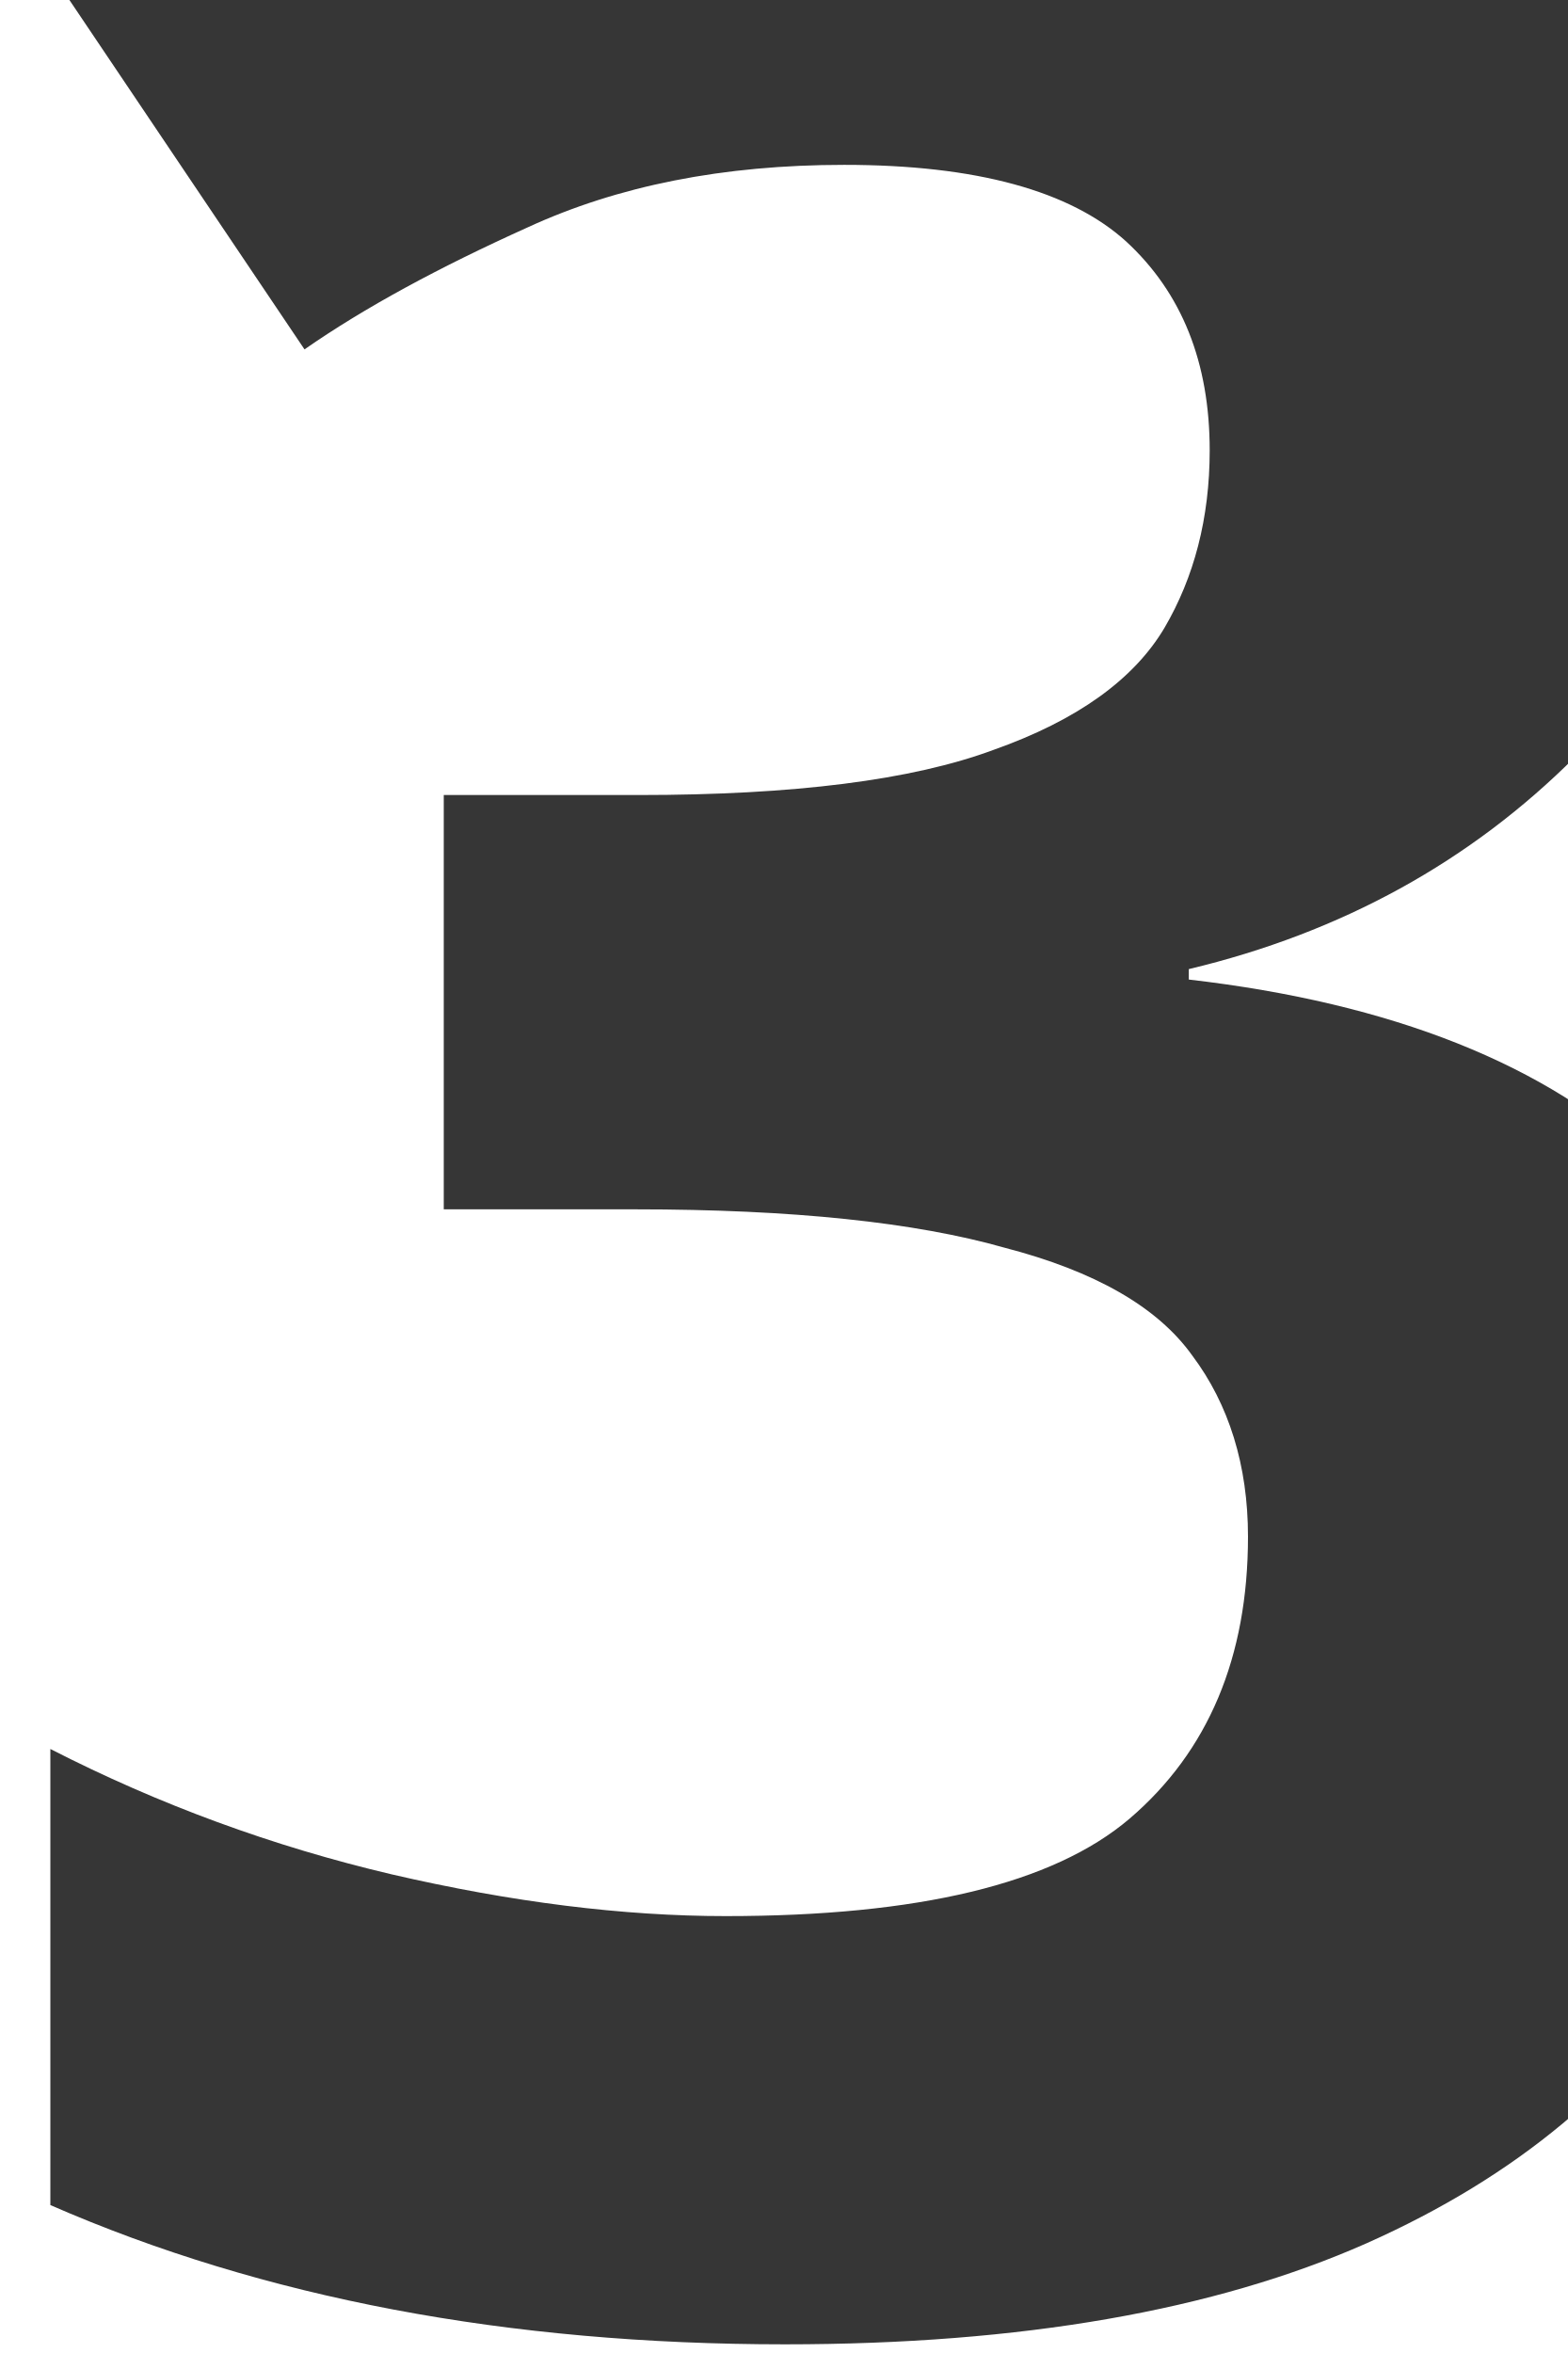
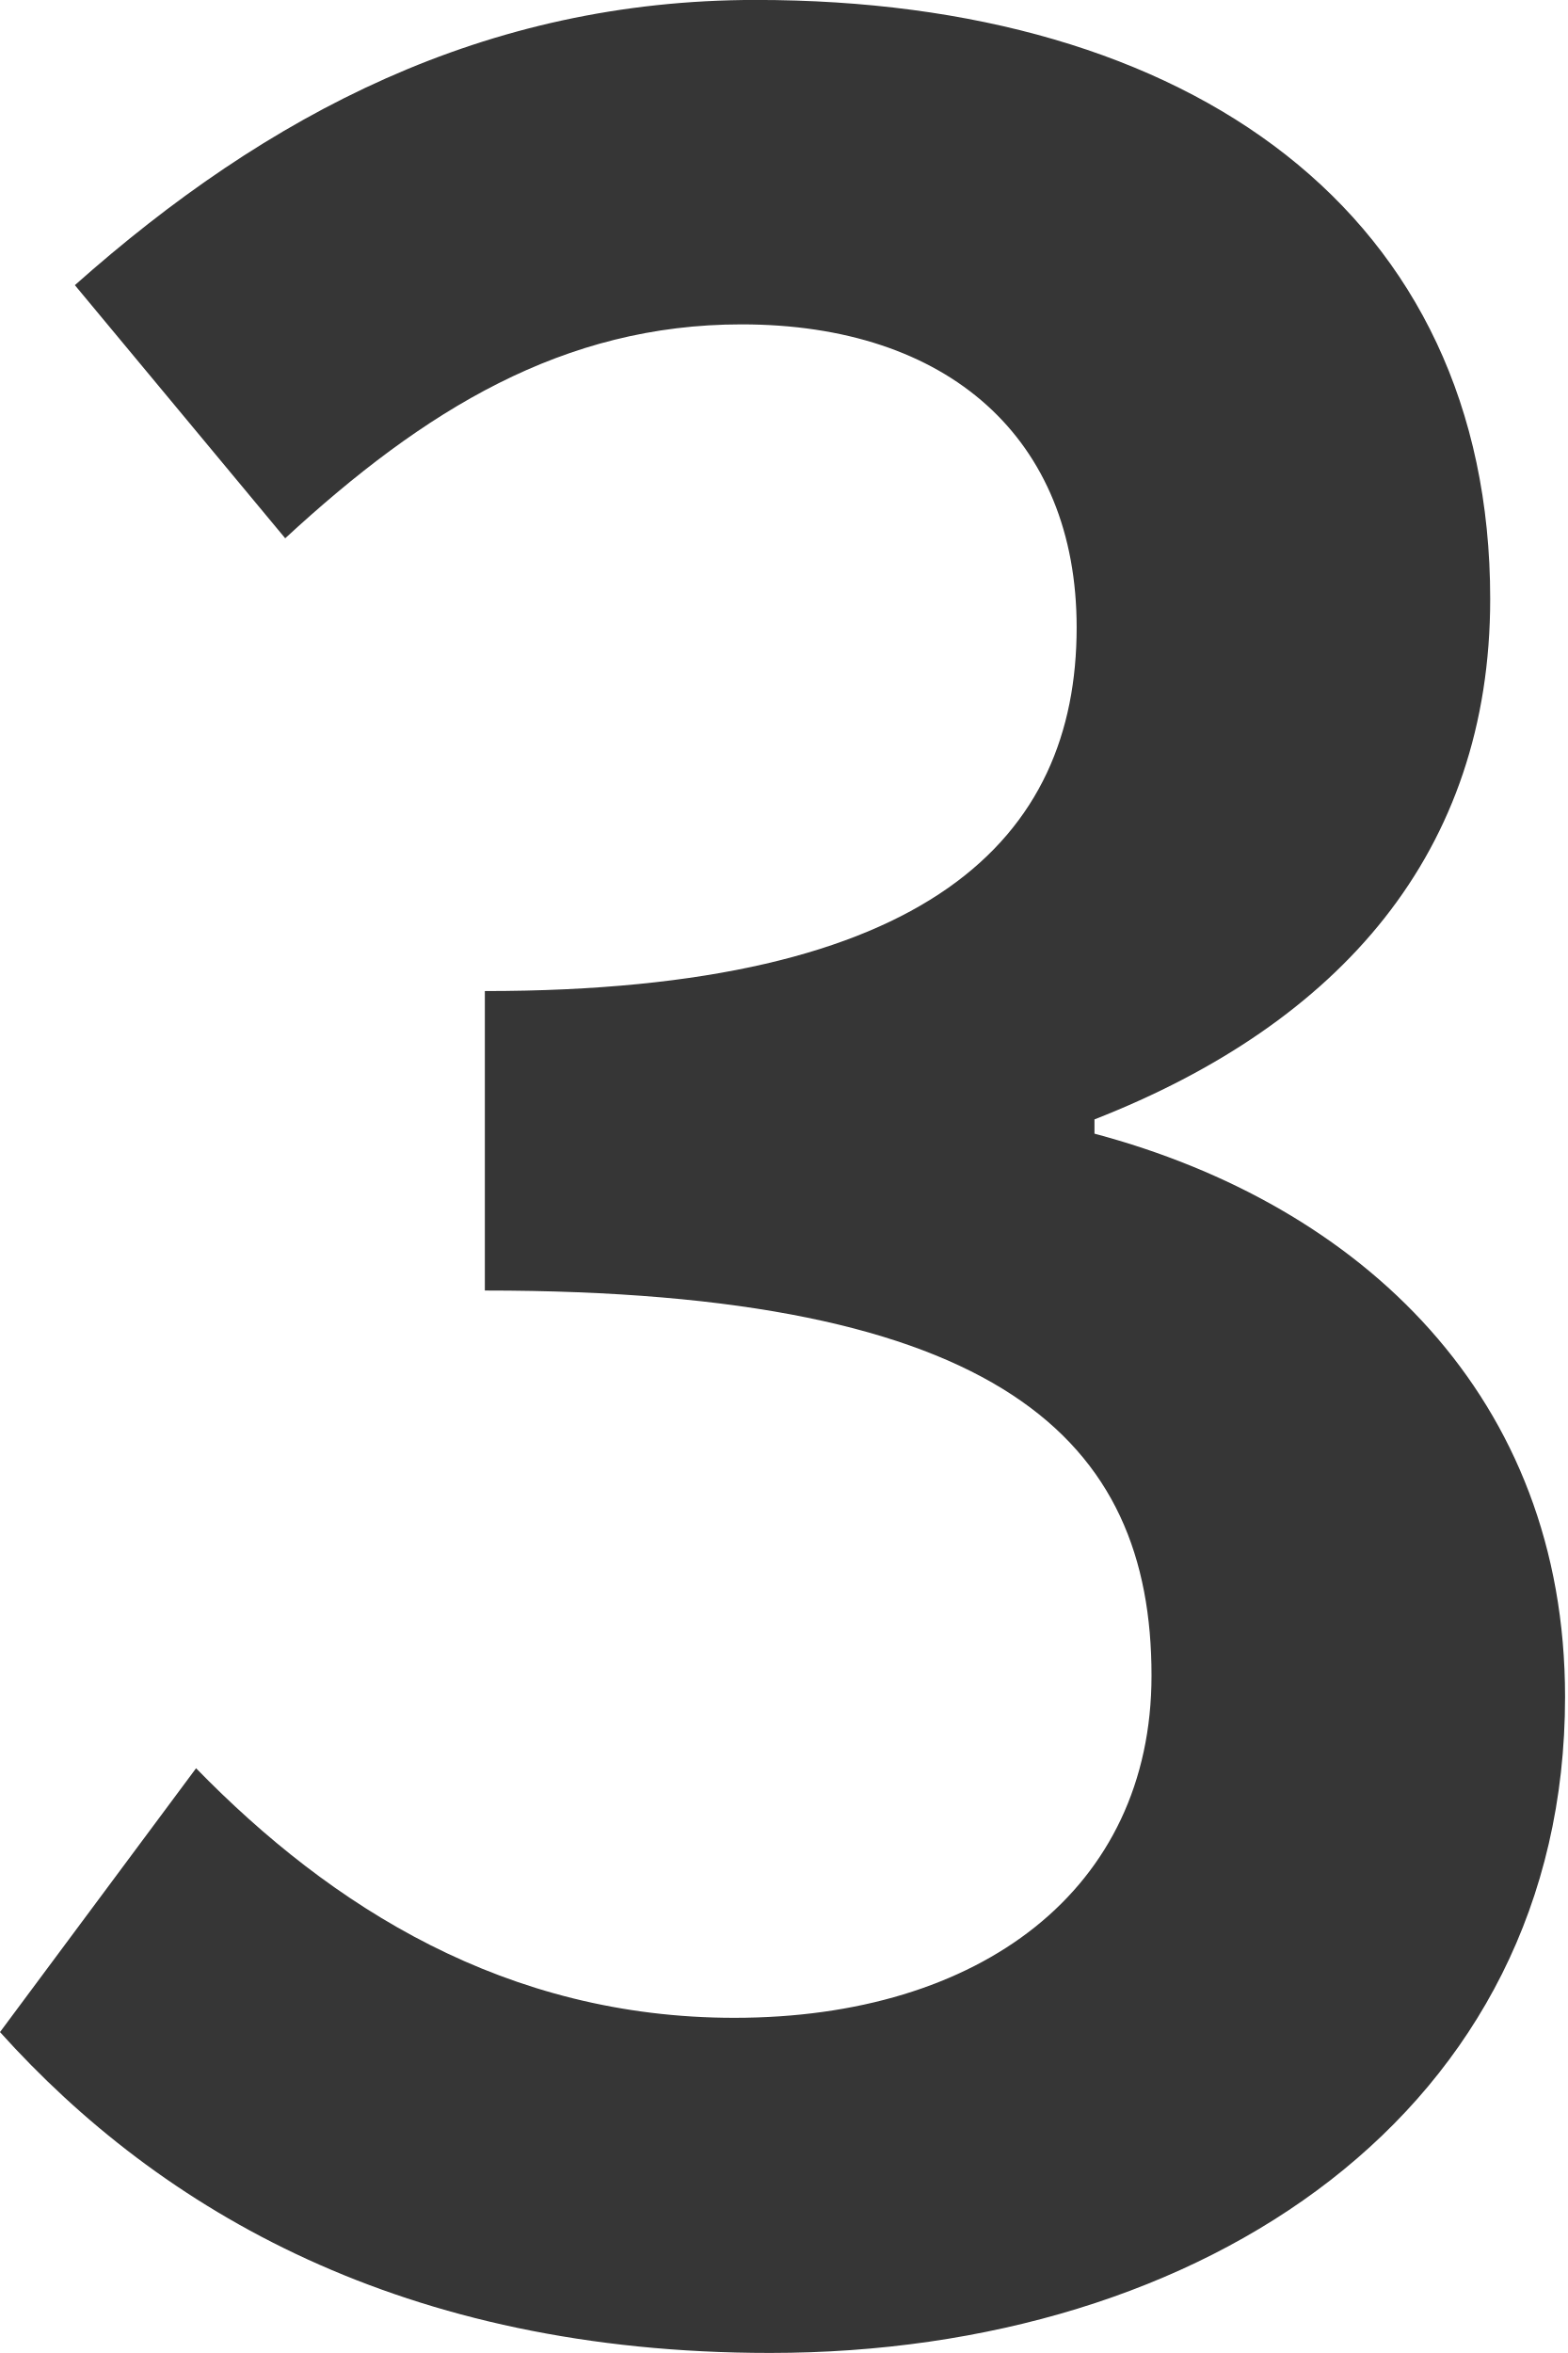
<svg xmlns="http://www.w3.org/2000/svg" width="100%" height="100%" viewBox="0 0 682 1024" version="1.1" xml:space="preserve" style="fill-rule:evenodd;clip-rule:evenodd;stroke-linejoin:round;stroke-miterlimit:2;">
-   <g transform="matrix(1,0,0,1,-342.885,-9.09495e-13)">
+   <g transform="matrix(1,0,0,1,-342.885,-6.82121e-13)">
    <g transform="matrix(96.9697,0,0,96.9697,-29004.9,-30602.5)">
-       <g transform="matrix(16,0,0,16,310.473,325.956)">
-             </g>
-       <text x="302.265px" y="325.956px" style="font-family:'SourceSansPro-Semibold', 'Source Sans Pro', sans-serif;font-weight:600;font-size:16px;fill:rgb(54,54,54);">3</text>
+       <g transform="matrix(16,0,0,16,302.265,325.956)">
+         <path d="M0.024,-0.078C0.069,-0.028 0.137,0.012 0.24,0.012C0.362,0.012 0.463,-0.056 0.463,-0.172C0.463,-0.256 0.406,-0.31 0.331,-0.33L0.331,-0.334C0.4,-0.361 0.442,-0.409 0.442,-0.48C0.442,-0.588 0.358,-0.648 0.236,-0.648C0.16,-0.648 0.099,-0.616 0.045,-0.568L0.104,-0.497C0.143,-0.533 0.182,-0.557 0.232,-0.557C0.29,-0.557 0.326,-0.525 0.326,-0.472C0.326,-0.413 0.285,-0.37 0.16,-0.37L0.16,-0.286C0.305,-0.286 0.347,-0.244 0.347,-0.178C0.347,-0.118 0.299,-0.082 0.23,-0.082C0.166,-0.082 0.117,-0.113 0.079,-0.152L0.024,-0.078Z" style="fill:rgb(54,54,54);fill-rule:nonzero;" />
+       </g>
    </g>
  </g>
</svg>
